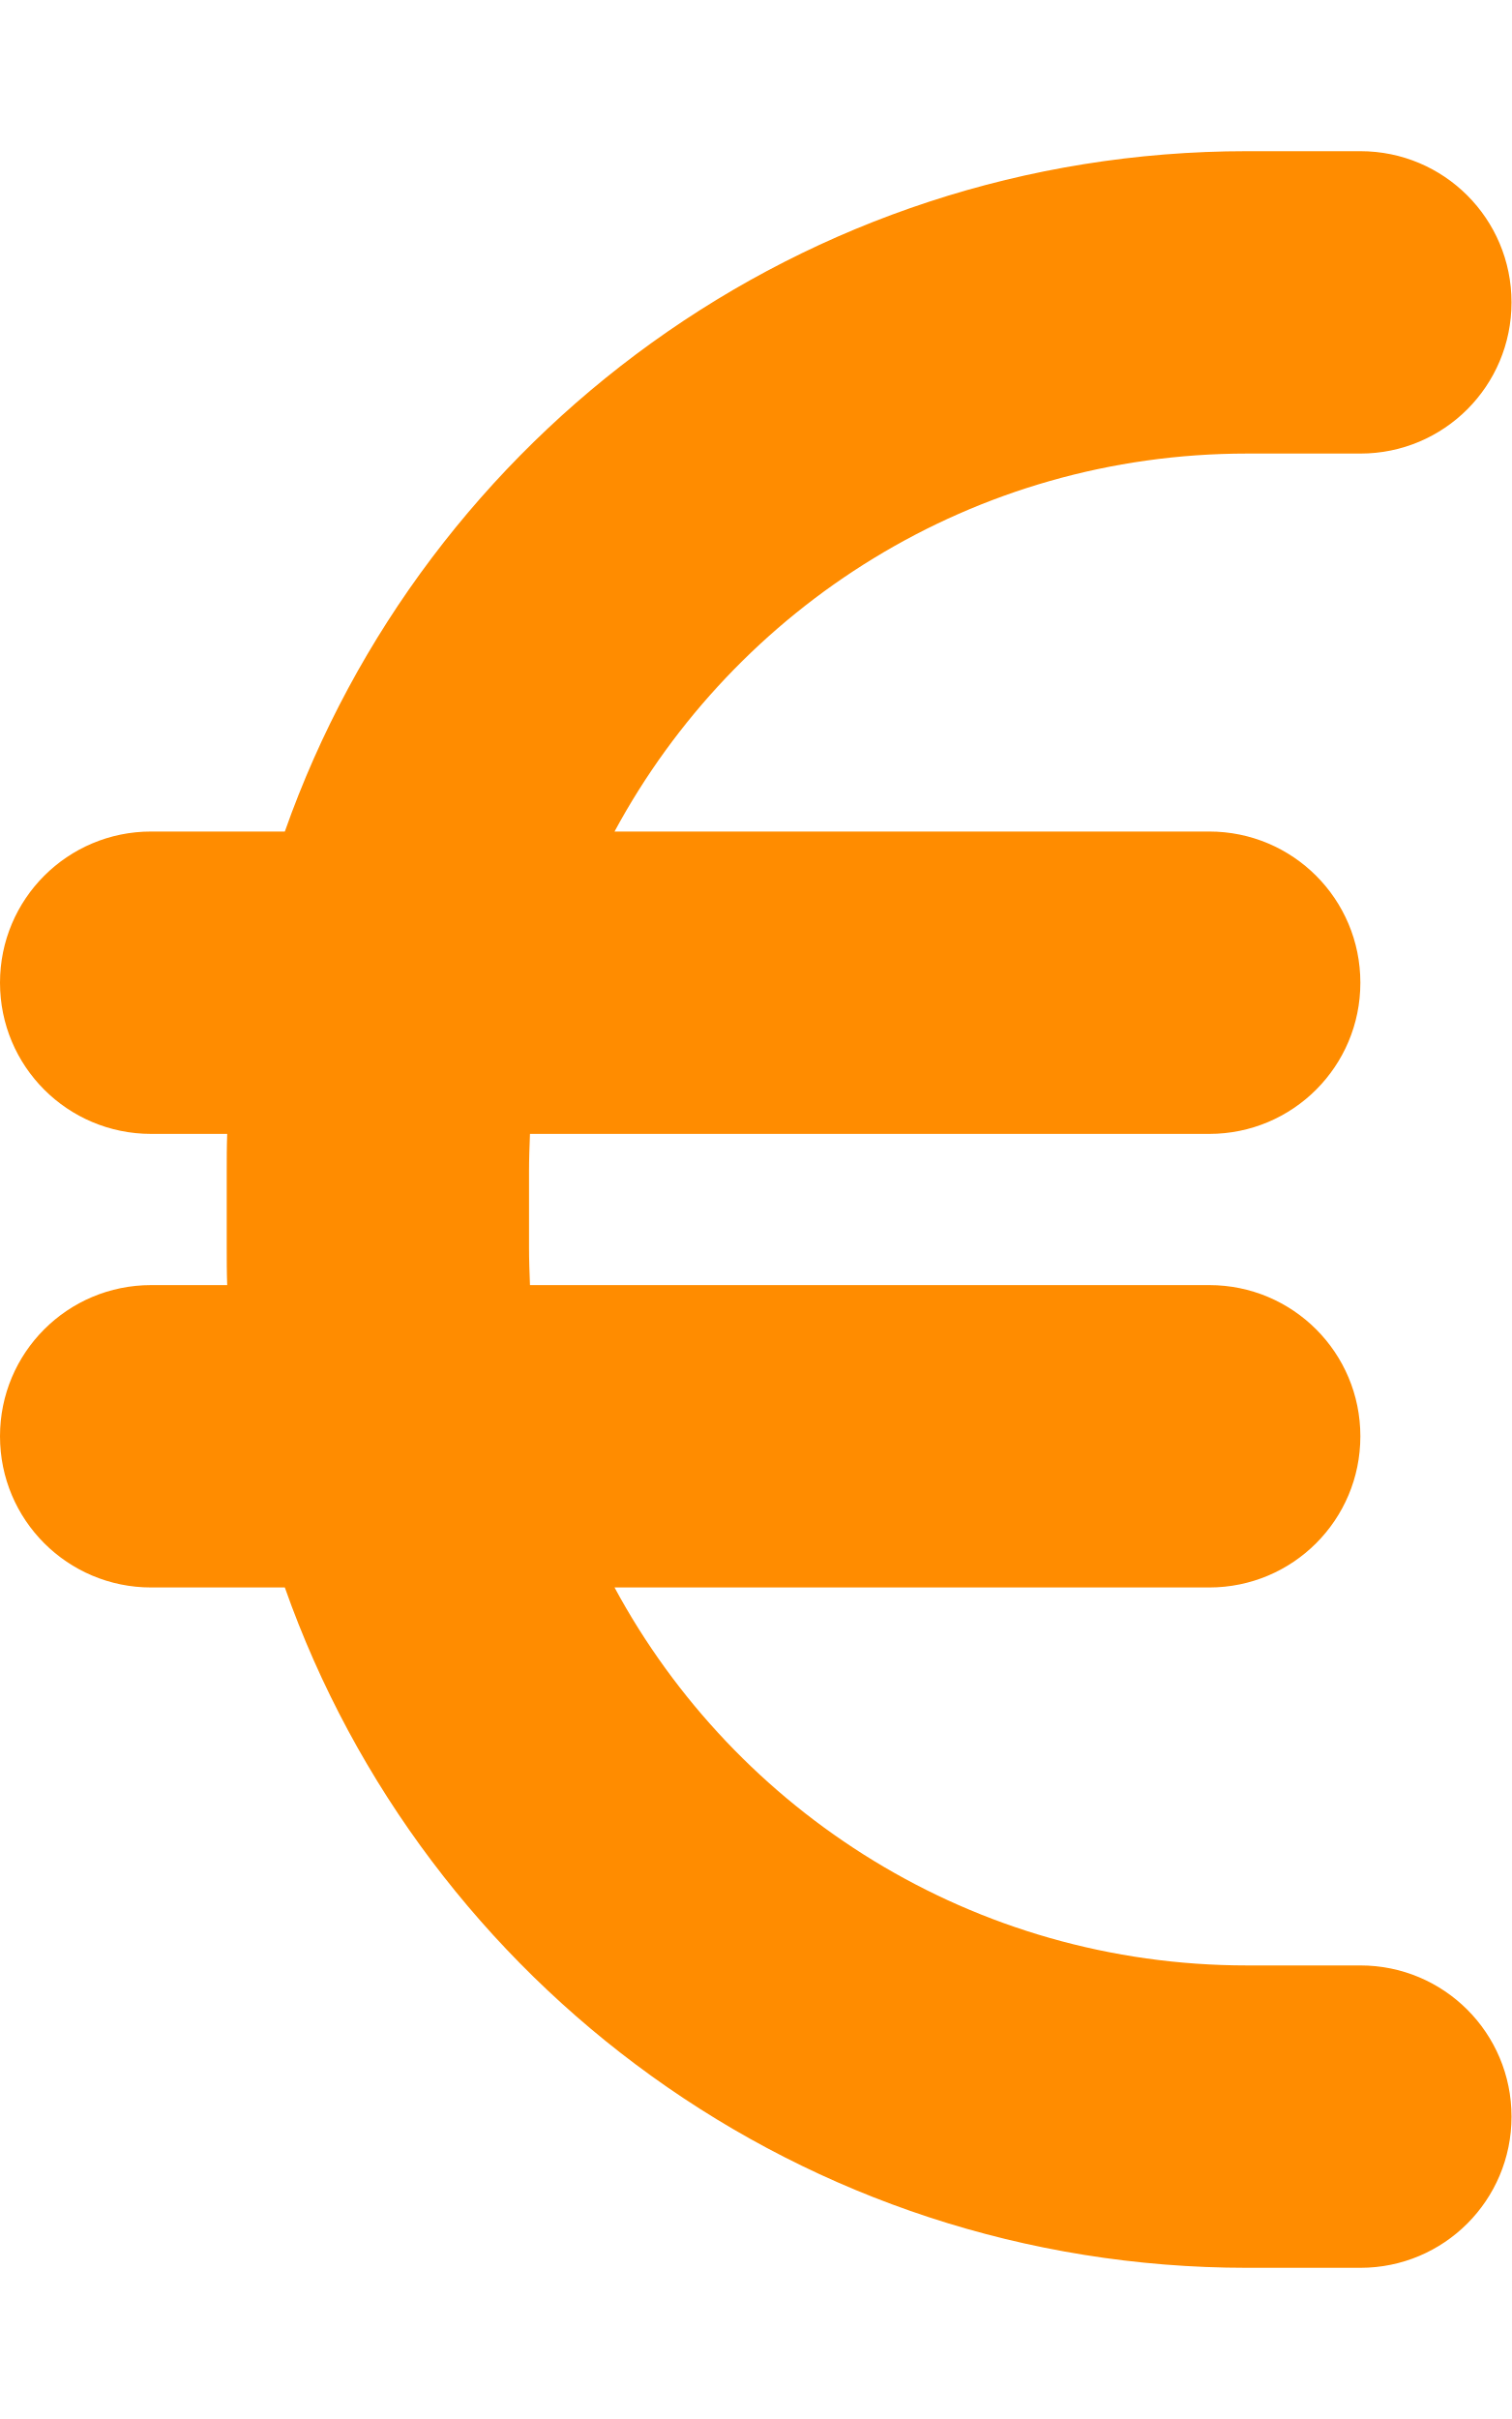
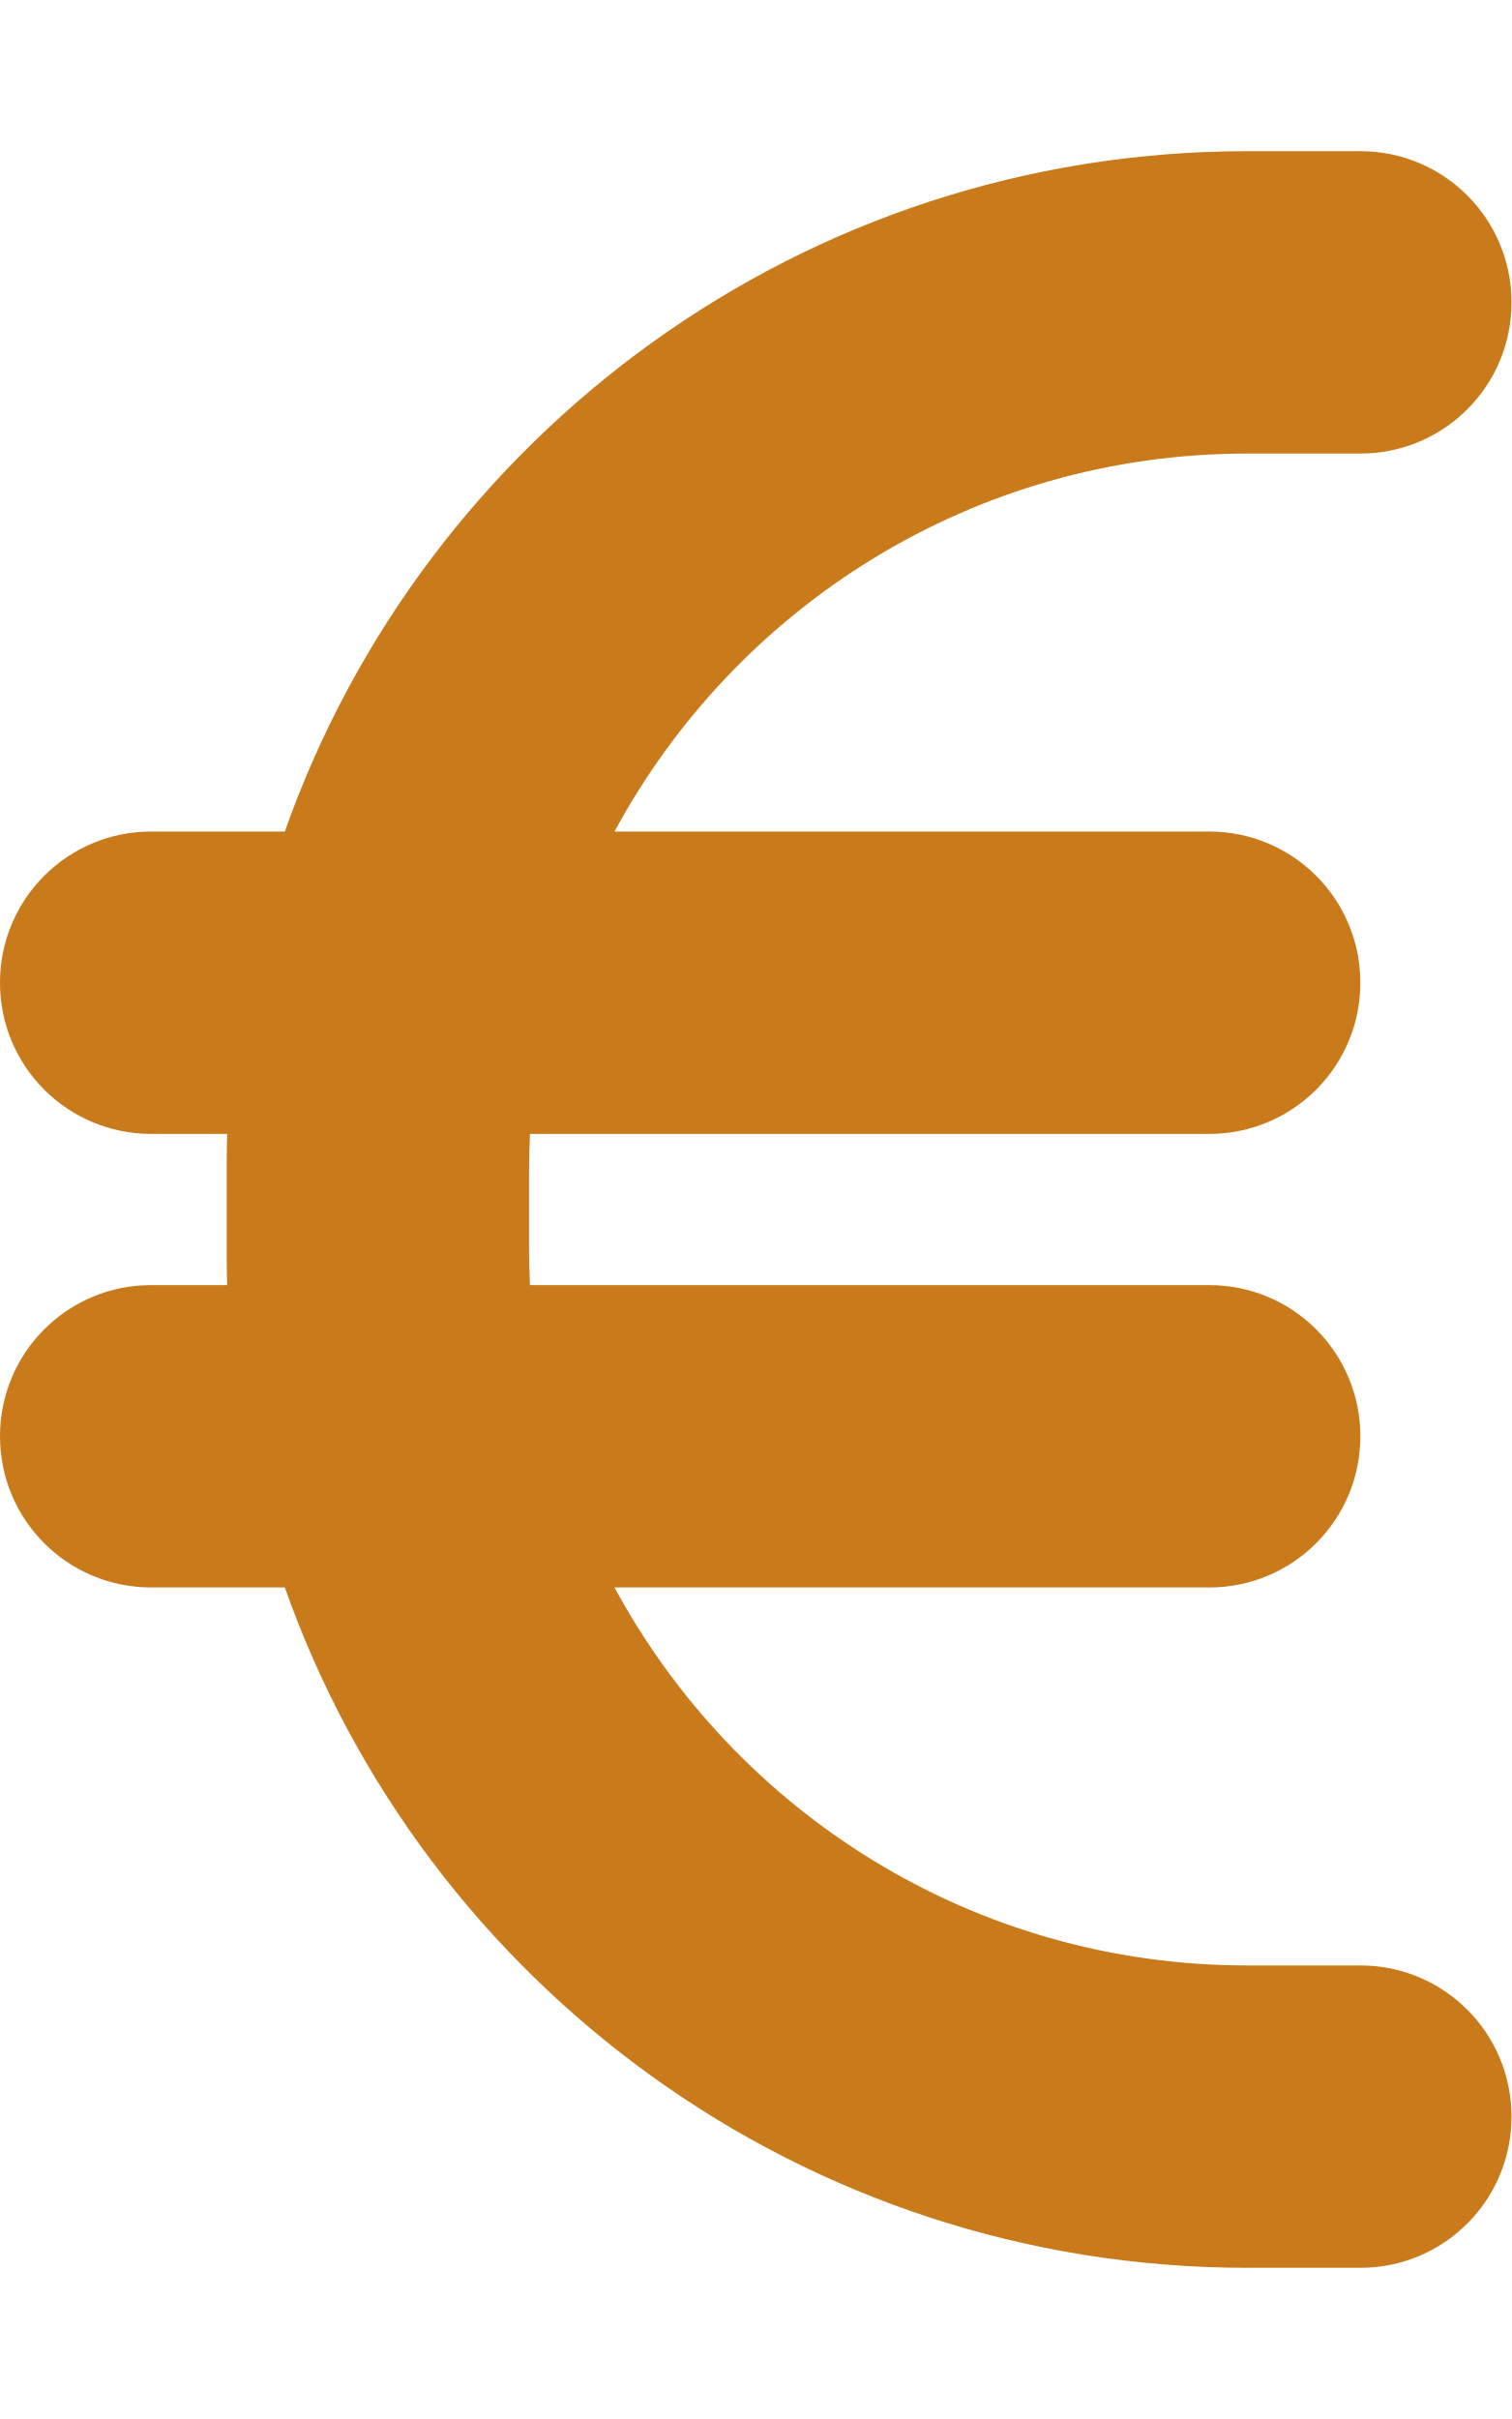
<svg xmlns="http://www.w3.org/2000/svg" height="16" width="10" viewBox="0 0 320 512">
-   <path d="M48.1 240c-.1 2.7-.1 5.3-.1 8v16c0 2.7 0 5.3 .1 8H32c-17.7 0-32 14.3-32 32s14.3 32 32 32H60.3C89.9 419.9 170 480 264 480h24c17.7 0 32-14.3 32-32s-14.3-32-32-32H264c-57.9 0-108.2-32.4-133.9-80H256c17.7 0 32-14.3 32-32s-14.3-32-32-32H112.2c-.1-2.6-.2-5.3-.2-8V248c0-2.7 .1-5.4 .2-8H256c17.7 0 32-14.3 32-32s-14.3-32-32-32H130.1c25.7-47.6 76-80 133.9-80h24c17.7 0 32-14.3 32-32s-14.3-32-32-32H264C170 32 89.9 92.1 60.3 176H32c-17.7 0-32 14.3-32 32s14.3 32 32 32H48.1z" fill="#FF8C00" />
+   <path d="M48.1 240c-.1 2.7-.1 5.3-.1 8v16c0 2.7 0 5.3 .1 8H32c-17.7 0-32 14.3-32 32s14.3 32 32 32H60.3C89.9 419.9 170 480 264 480h24c17.7 0 32-14.3 32-32s-14.3-32-32-32H264c-57.9 0-108.2-32.4-133.9-80H256c17.7 0 32-14.3 32-32s-14.3-32-32-32H112.2c-.1-2.6-.2-5.3-.2-8V248c0-2.7 .1-5.4 .2-8H256c17.7 0 32-14.3 32-32s-14.3-32-32-32H130.1c25.7-47.6 76-80 133.9-80h24c17.7 0 32-14.3 32-32s-14.3-32-32-32H264C170 32 89.9 92.1 60.3 176H32c-17.7 0-32 14.3-32 32s14.3 32 32 32H48.1z" fill="#c97b1c" />
</svg>
